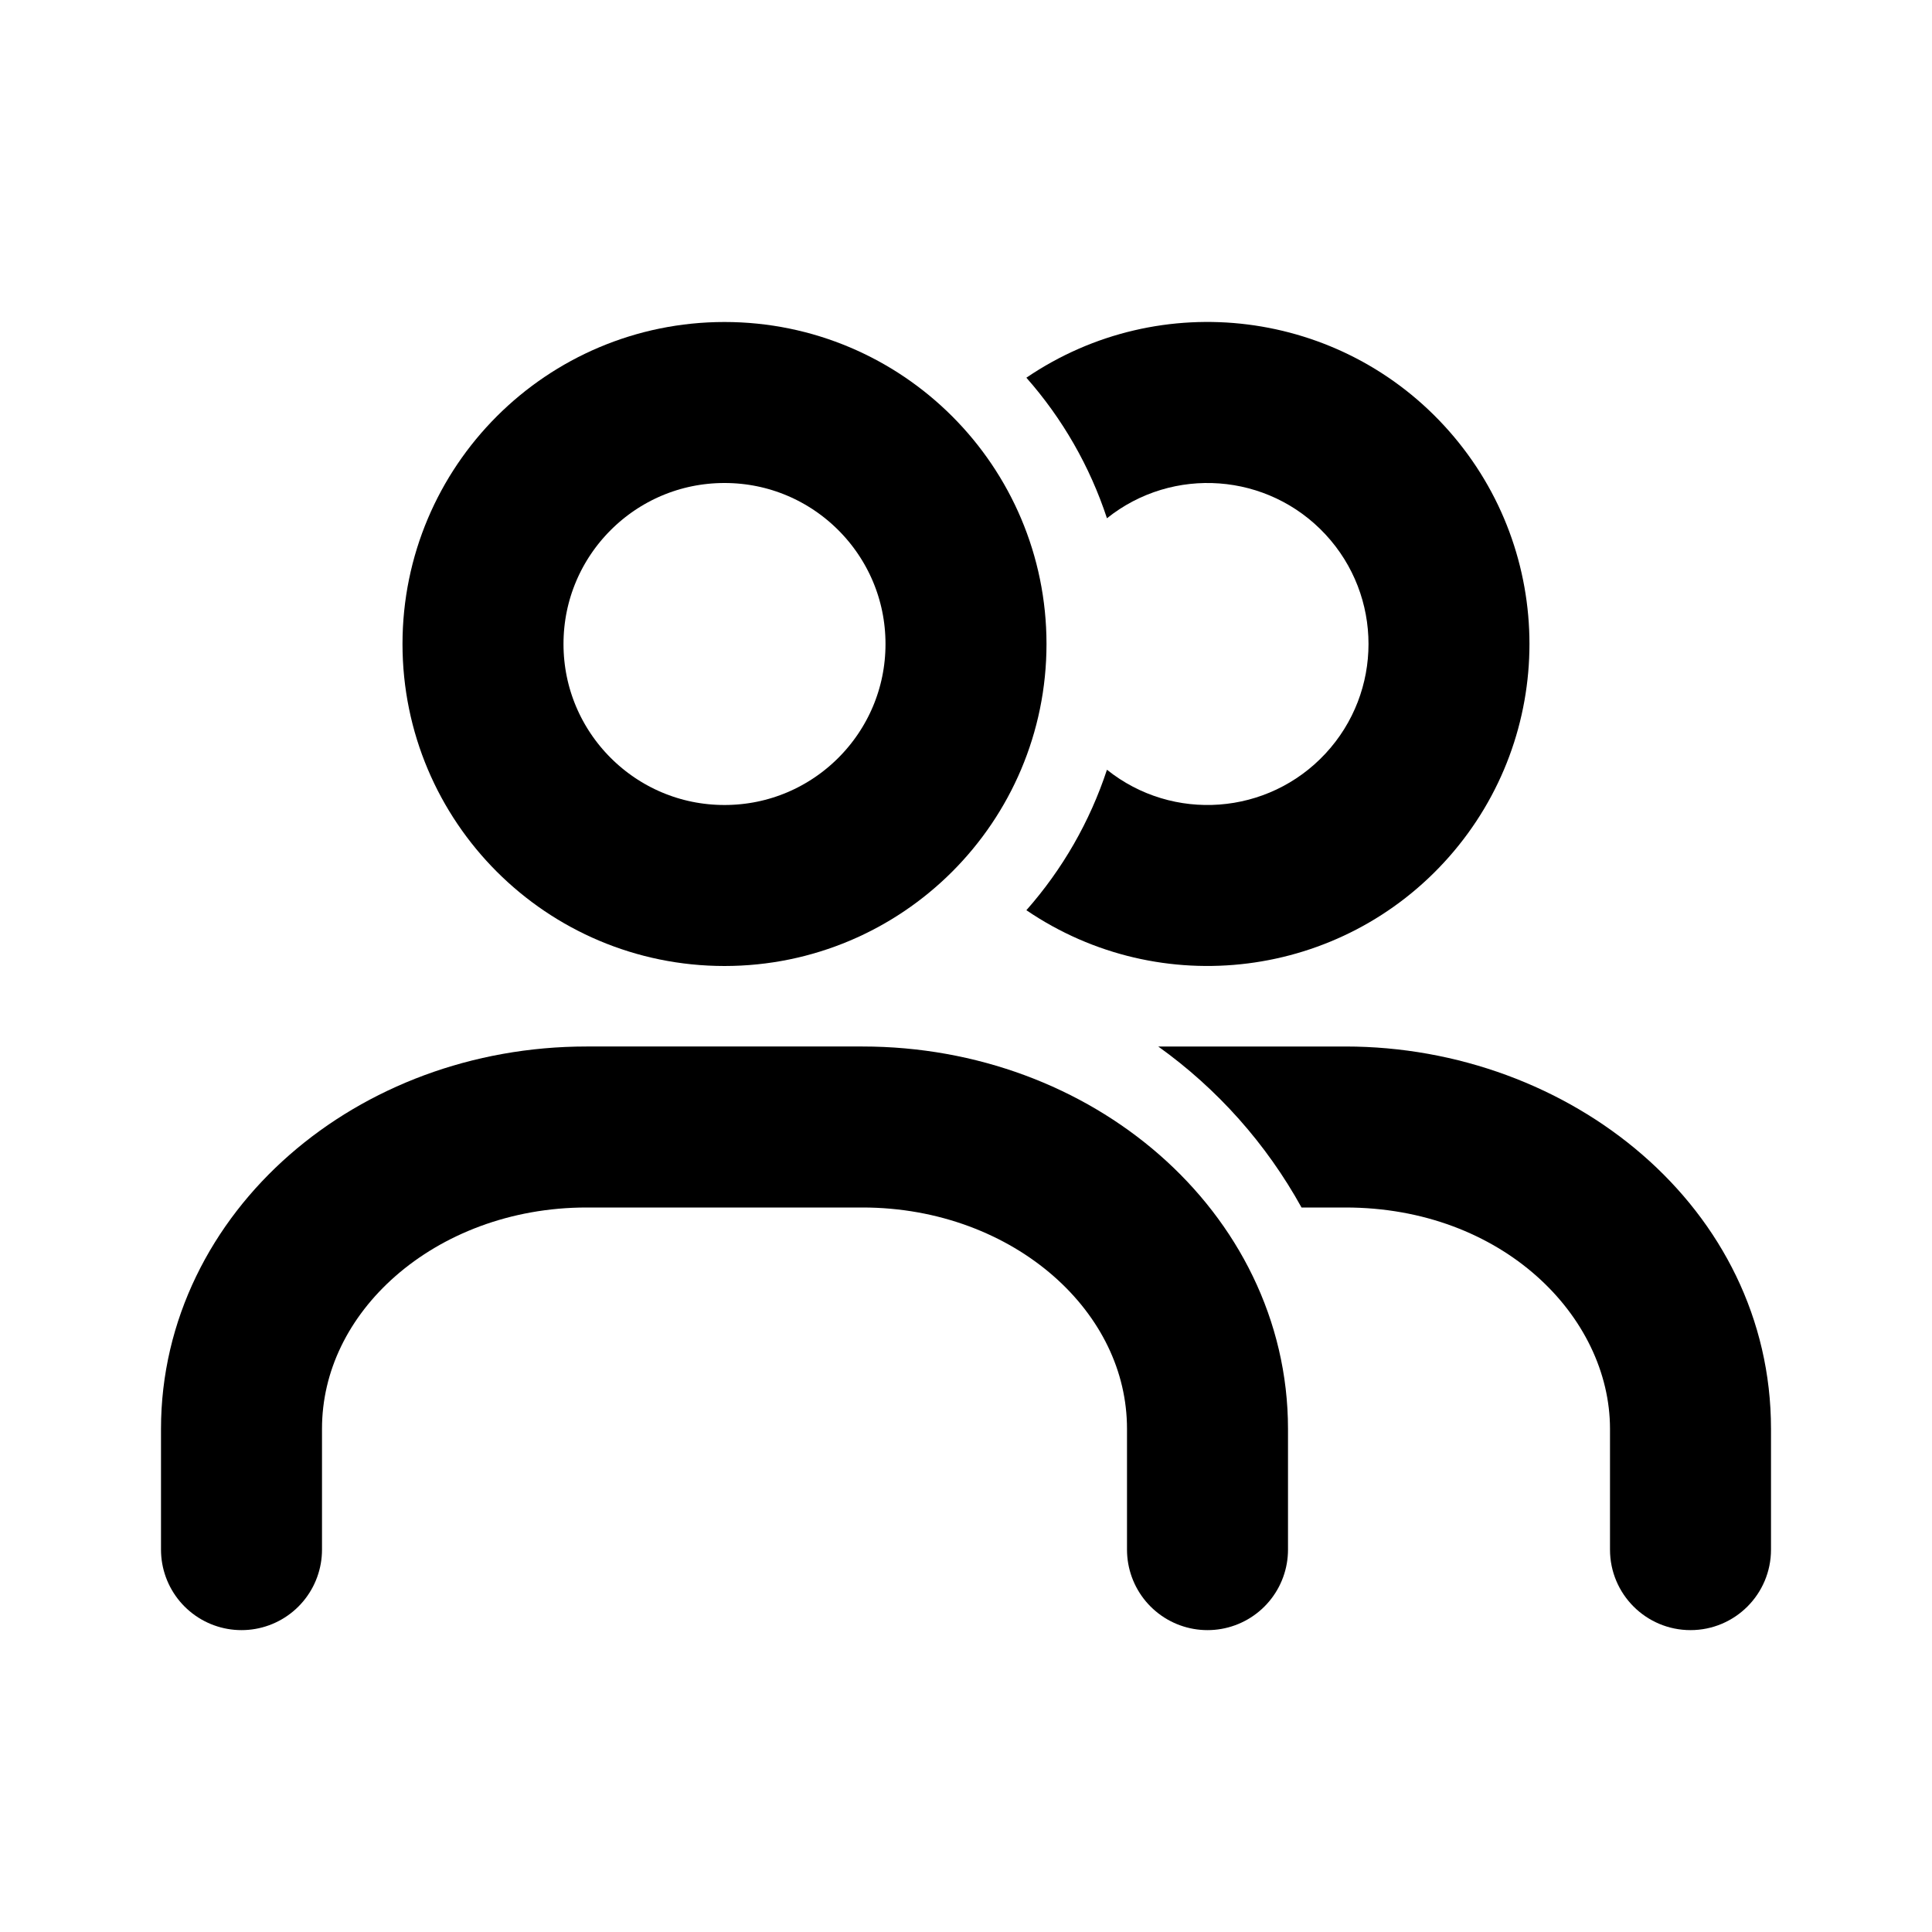
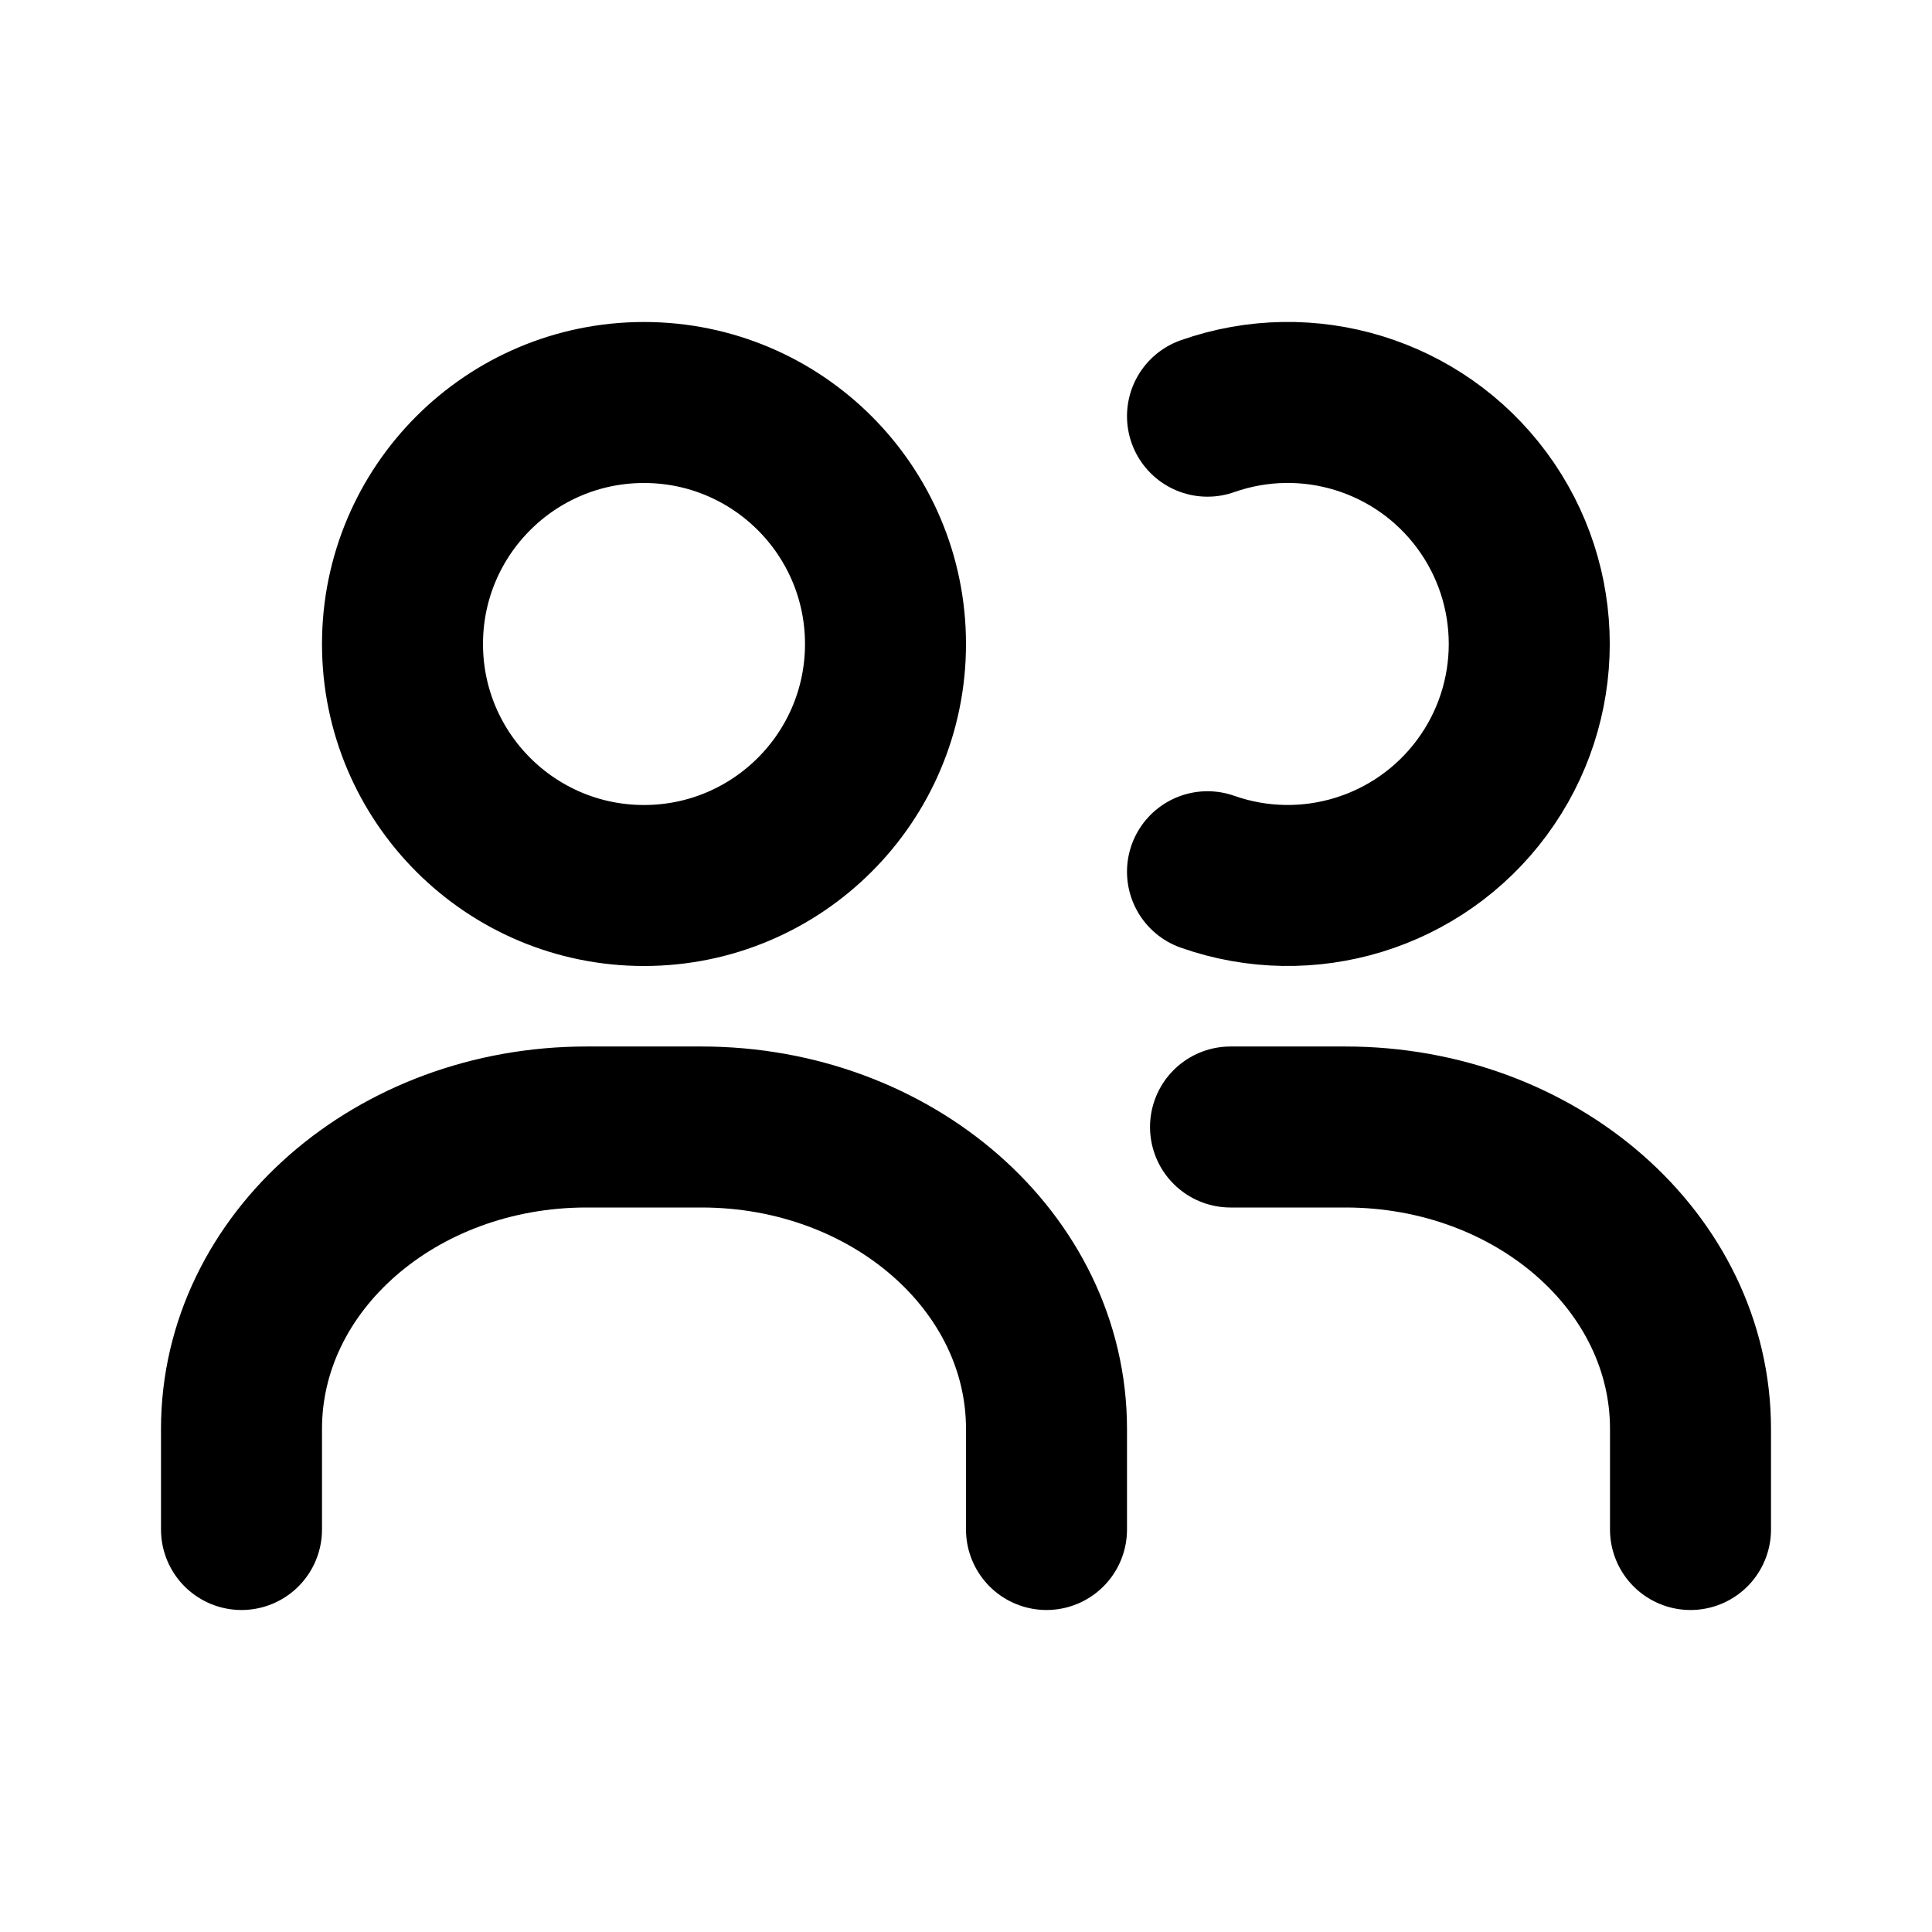
- <svg xmlns="http://www.w3.org/2000/svg" fill="none" viewBox="0 0 24 24">
-   <path fill="currentColor" fill-rule="evenodd" d="M16.168 15h.546C18.66 15 20 16.352 20 17.75v1.5a1 1 0 102 0v-1.5c0-2.745-2.496-4.75-5.286-4.75h-2.326a6.064 6.064 0 011.78 2z" clip-rule="evenodd" />
-   <circle cx="9" cy="8" r="3" stroke="currentColor" stroke-width="2" />
-   <path fill="currentColor" fill-rule="evenodd" d="M13.751 9.562a4.993 4.993 0 01-1.001 1.745 4 4 0 100-6.615 4.994 4.994 0 011.001 1.746 2 2 0 110 3.124z" clip-rule="evenodd" />
-   <path stroke="currentColor" stroke-linecap="round" stroke-linejoin="round" stroke-width="2" d="M3 19.25v-1.5C3 15.679 4.919 14 7.286 14h3.428C13.081 14 15 15.679 15 17.75v1.5" />
+ <svg xmlns="http://www.w3.org/2000/svg" width="24" height="24" fill="none" viewBox="0 0 24 24">
+   <path stroke="currentColor" stroke-linecap="round" stroke-linejoin="round" stroke-width="2" d="M13 19v-1.25C13 15.679 11.081 14 8.714 14H7.286C4.919 14 3 15.679 3 17.75V19m12.286-5h1.428C19.081 14 21 15.679 21 17.75V19M15 5.17a3 3 0 110 5.659M11 8a3 3 0 11-6 0 3 3 0 016 0z" />
</svg>
